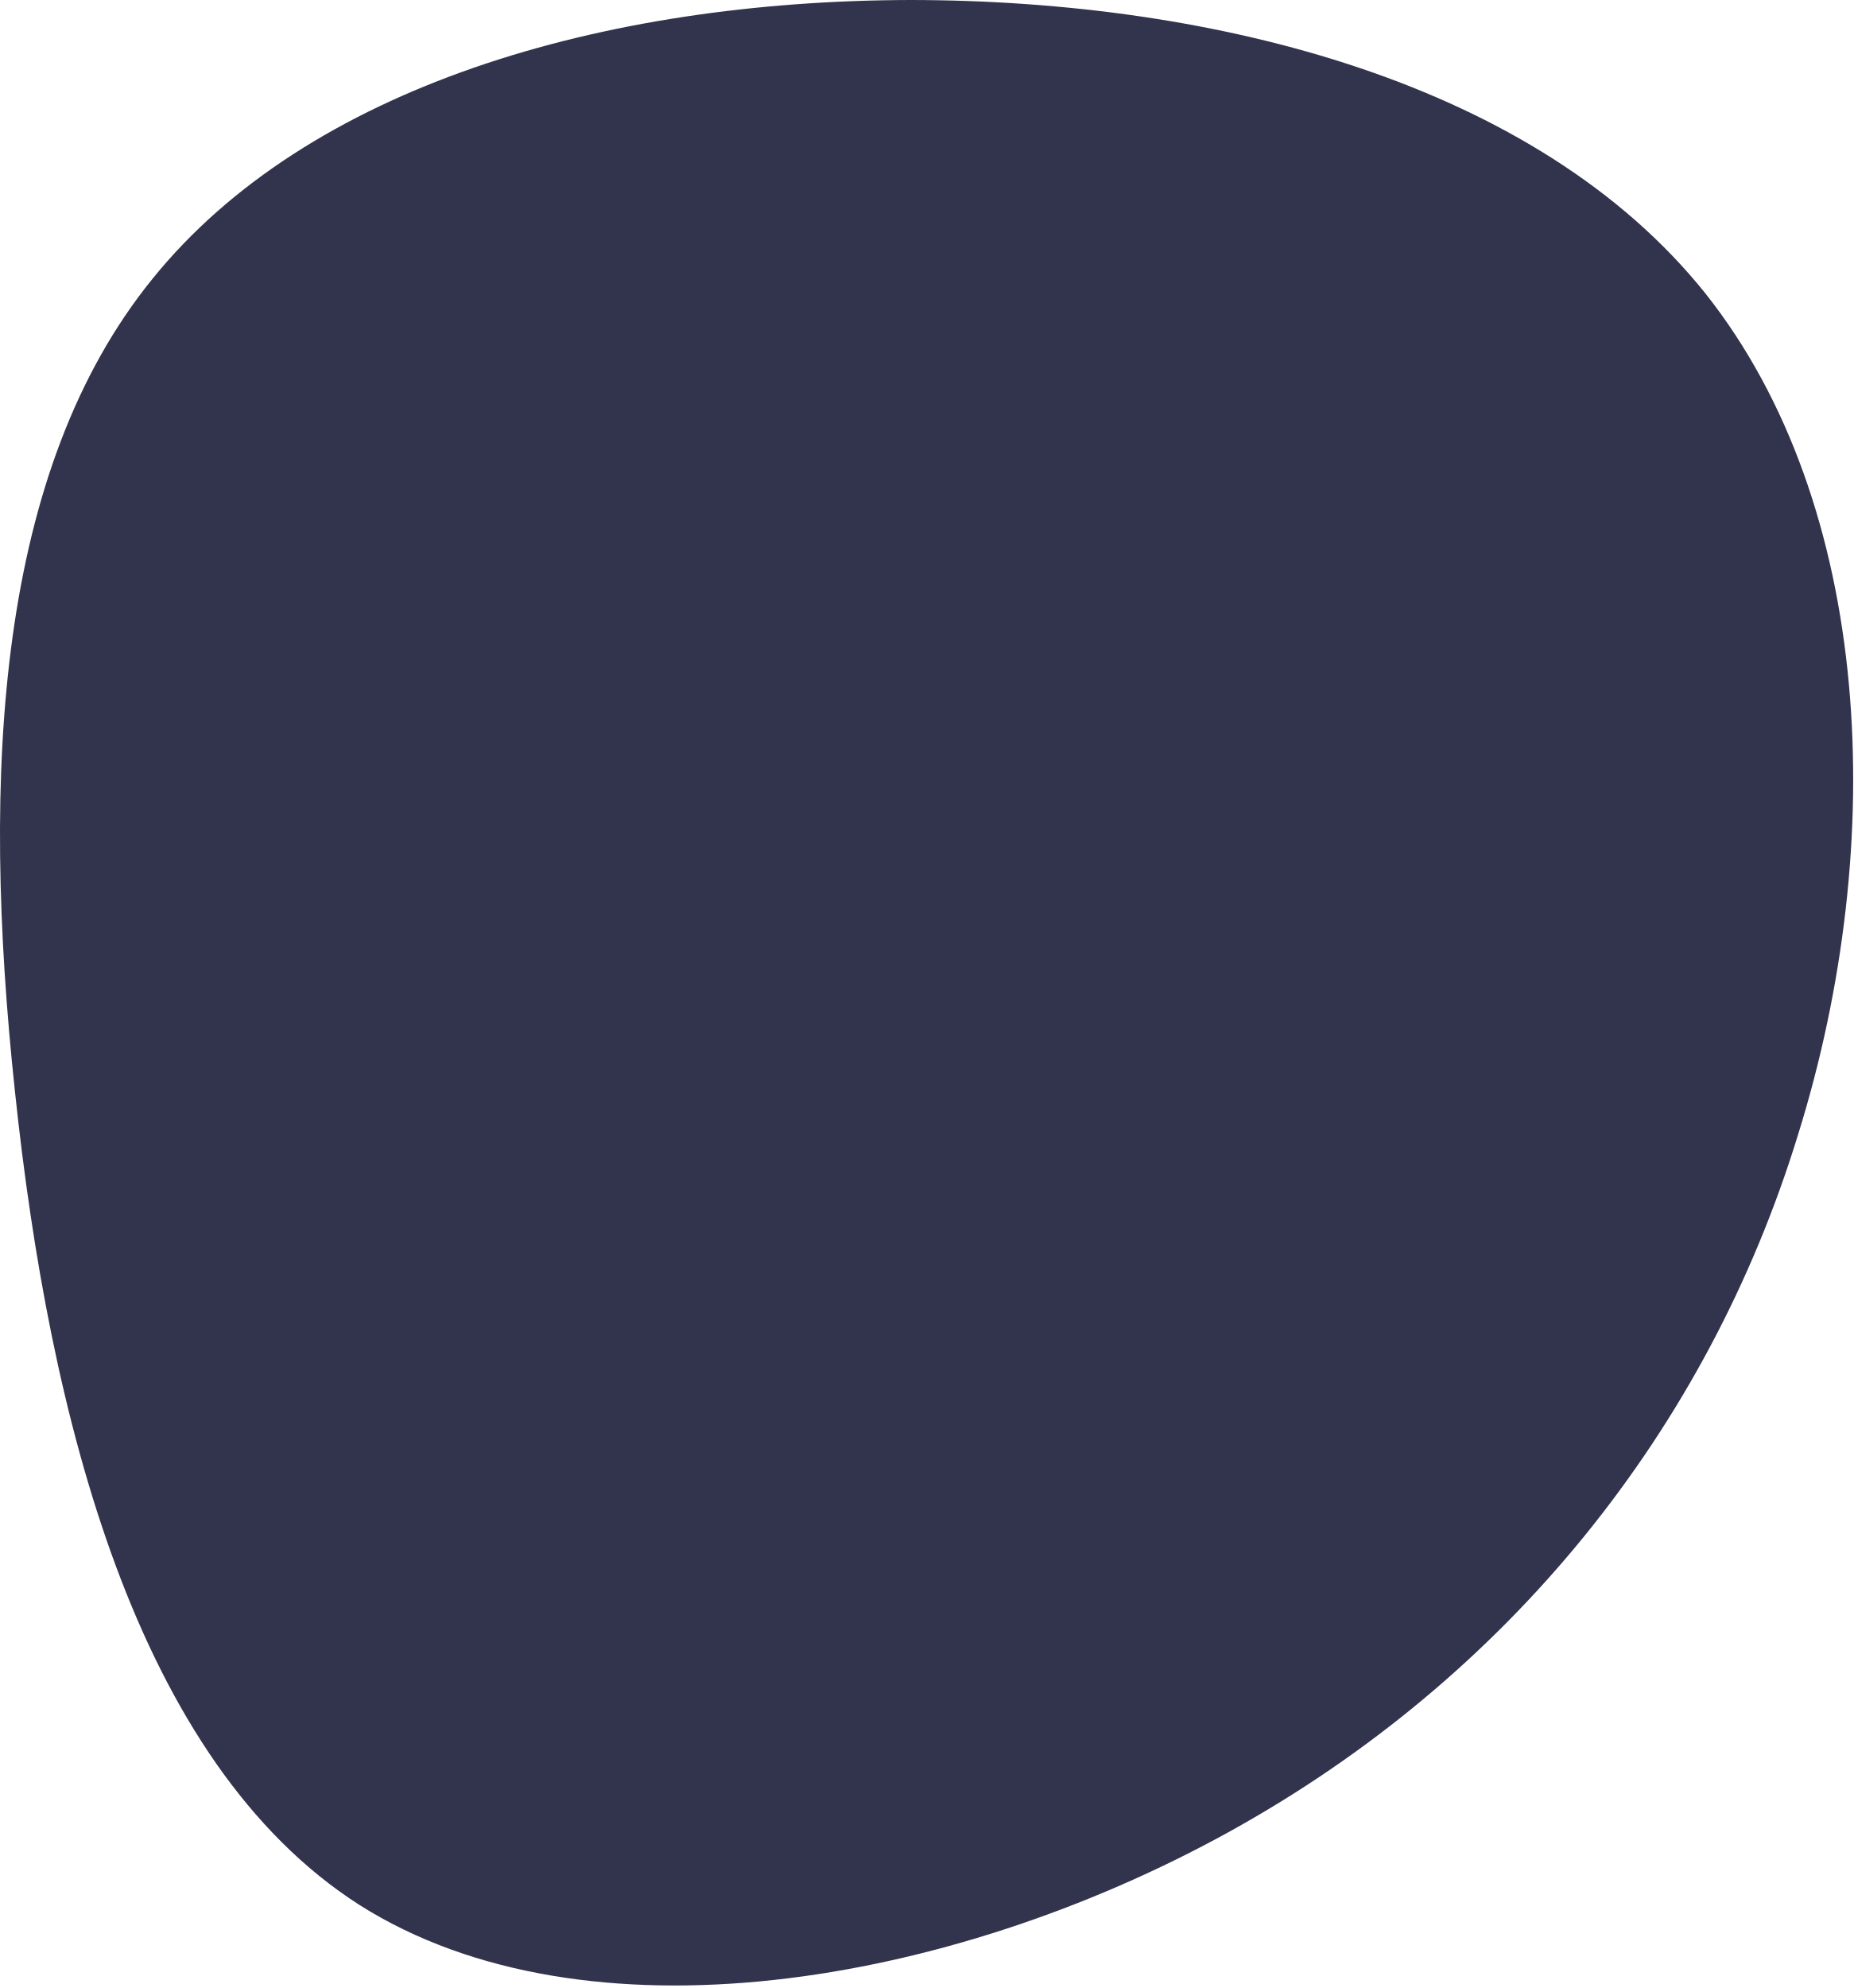
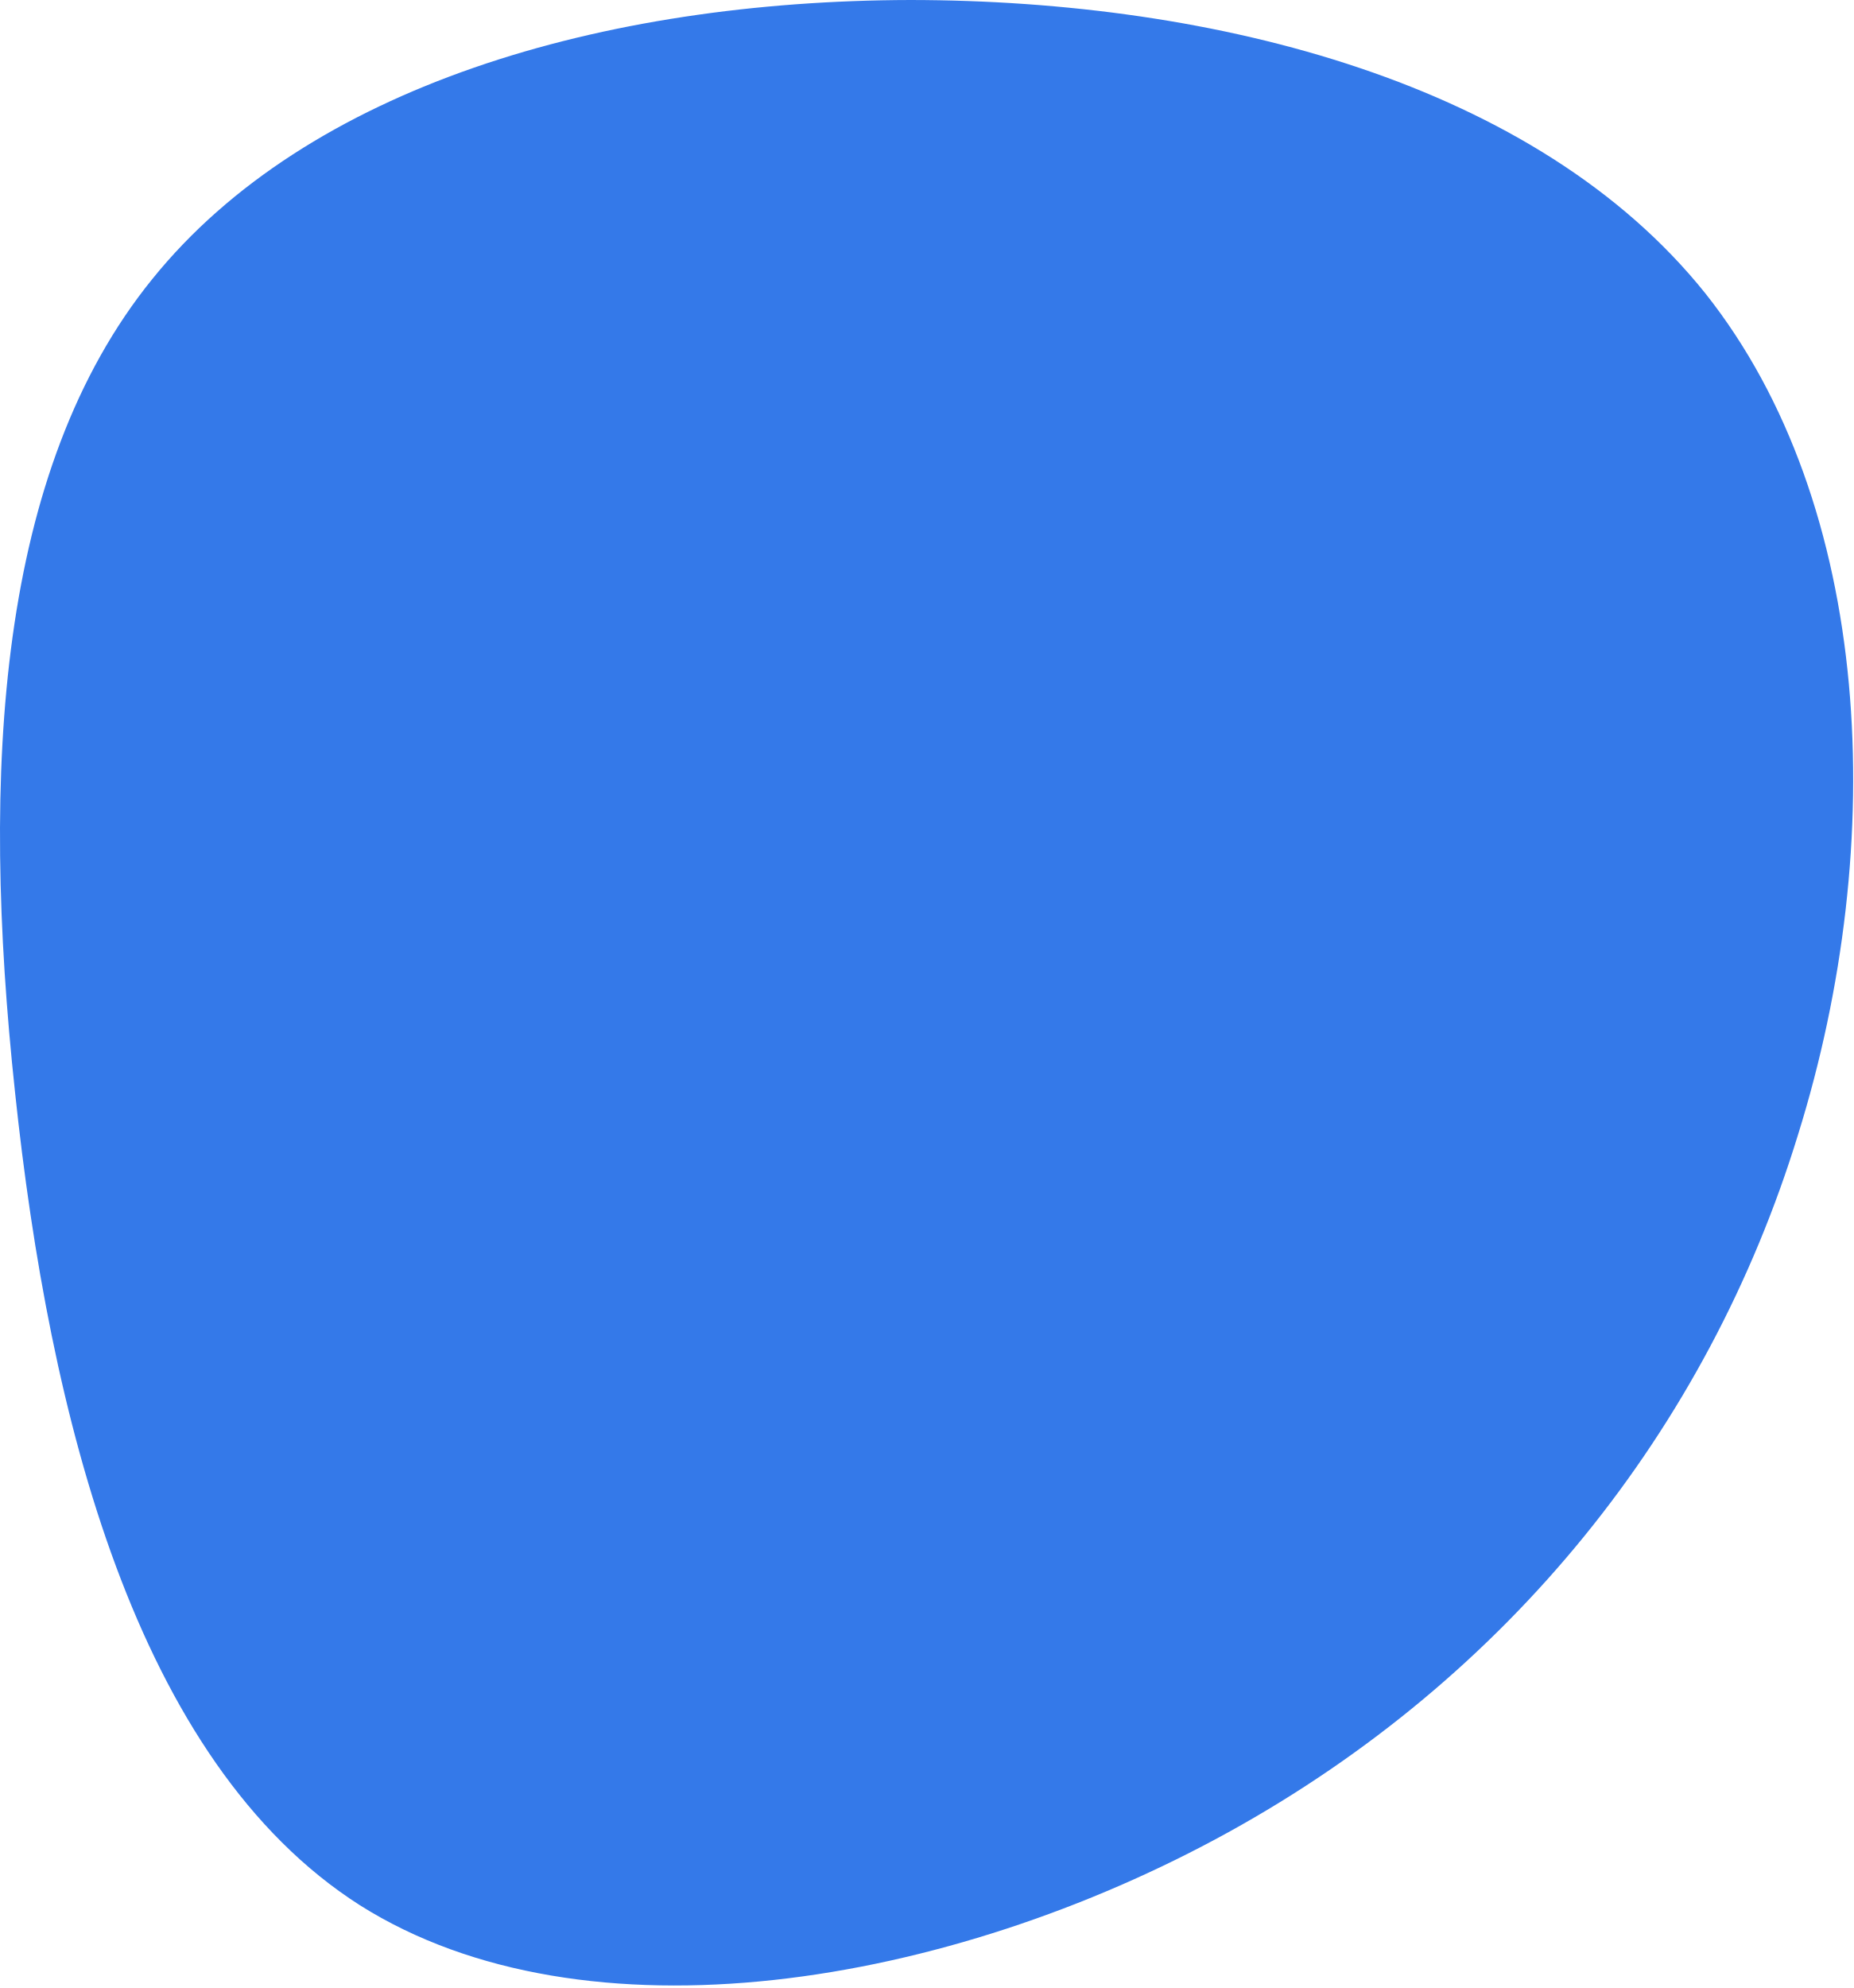
<svg xmlns="http://www.w3.org/2000/svg" width="458" height="491" viewBox="0 0 458 491" fill="none">
-   <path d="M303.457 452.526C234.219 490.701 144.538 505.671 88.896 470.553C33.342 435.103 12.159 349.654 3.711 269.744C-4.826 190.165 -0.628 116.126 37.611 68.935C75.939 21.414 148.816 0.168 224.933 0C300.63 0.074 379.744 20.563 421.29 72.468C462.748 124.704 466.727 208.026 444.153 280.332C421.822 353.059 372.696 414.35 303.457 452.526Z" fill="#32334C" />
+   <path d="M303.457 452.526C234.219 490.701 144.538 505.671 88.896 470.553C33.342 435.103 12.159 349.654 3.711 269.744C-4.826 190.165 -0.628 116.126 37.611 68.935C75.939 21.414 148.816 0.168 224.933 0C300.63 0.074 379.744 20.563 421.29 72.468C462.748 124.704 466.727 208.026 444.153 280.332C421.822 353.059 372.696 414.35 303.457 452.526Z" fill="#3479e9" />
</svg>
